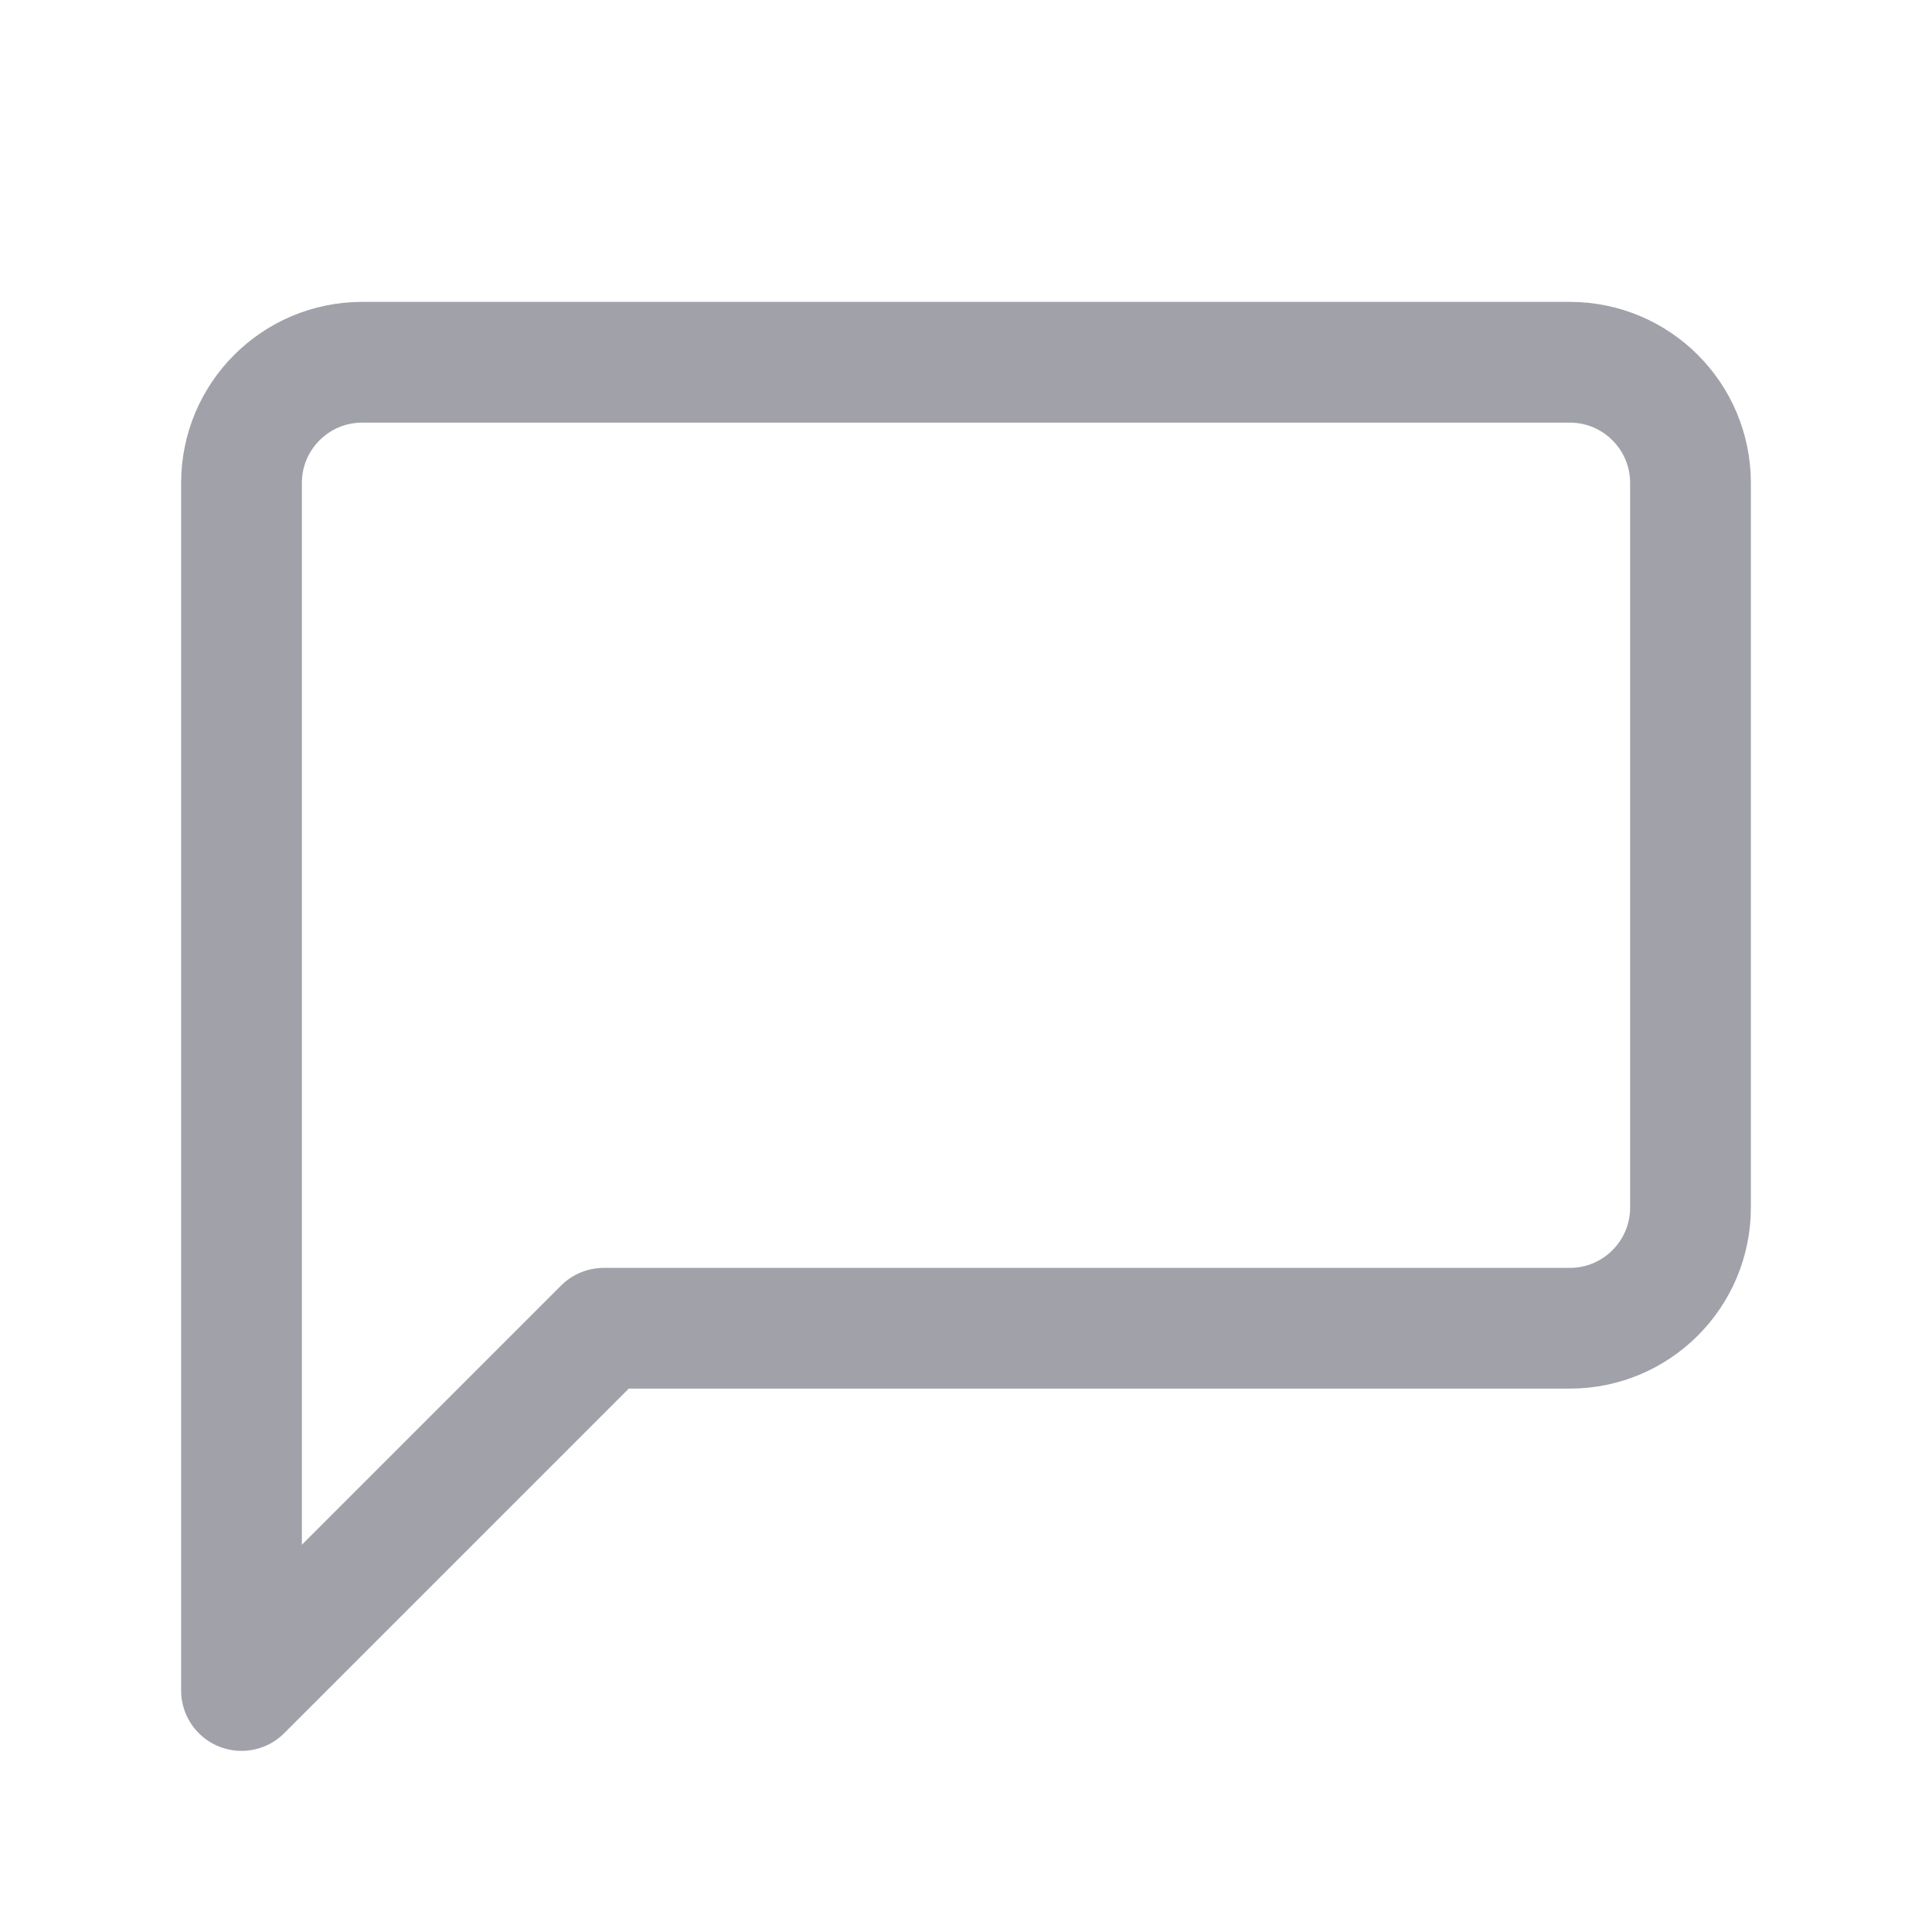
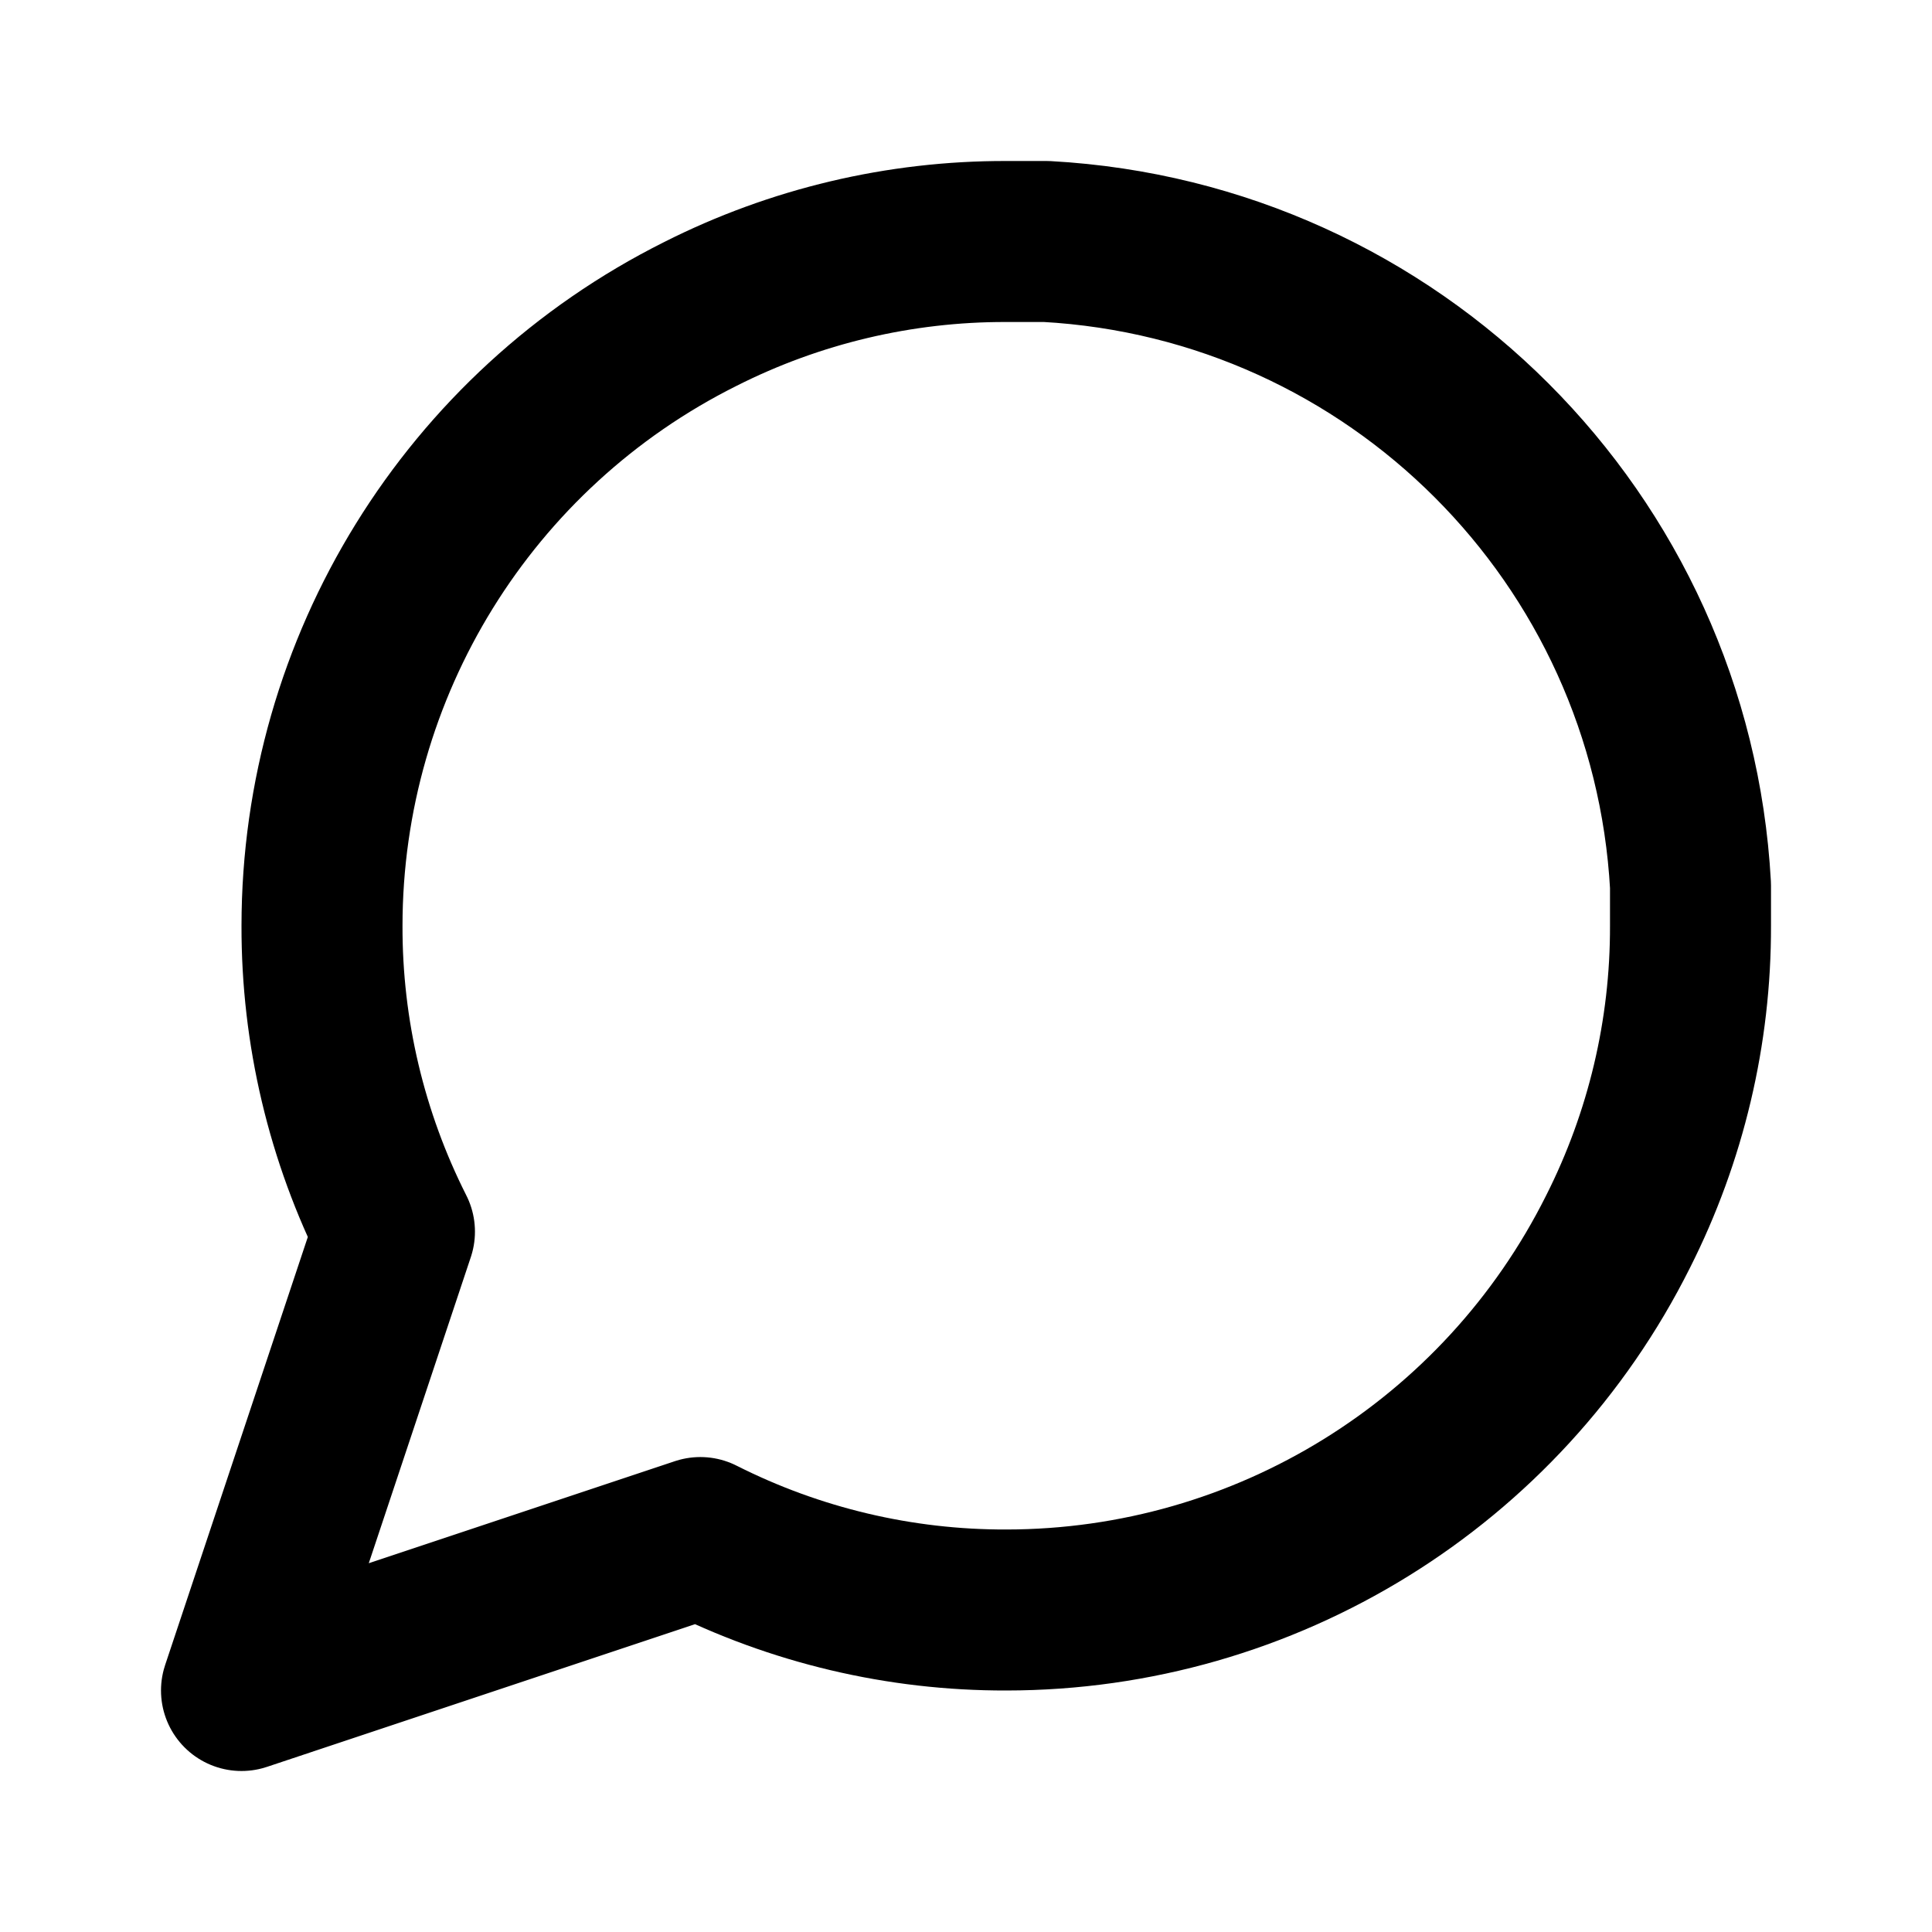
- <svg xmlns="http://www.w3.org/2000/svg" viewBox="0 0 32 32" width="32" height="32" class="message-icon">
-   <style>
- 		.message-icon path {
- 			stroke: #a1a1aa;
- 			stroke-width: 2;
- 			fill: none;
- 			stroke-linejoin: round;
- 			transition: stroke 0.3s;
- 		}
- 	</style>
-   <path d="M 6 6 C 4.895 6 4 6.895 4 8 L 4 28 L 10 22 L 26 22 C 27.105 22 28 21.105 28 20 L 28 8 C 28 6.895 27.105 6 26 6 L 6 6 Z" />
+ <svg xmlns="http://www.w3.org/2000/svg" width="18" height="18" viewBox="0 0 24 24" fill="none" stroke="currentColor" stroke-width="2" stroke-linecap="round" stroke-linejoin="round">
+   <path d="M21 11.5a8.38 8.38 0 0 1-.9 3.8 8.5 8.5 0 0 1-7.6 4.7 8.38 8.38 0 0 1-3.8-.9L3 21l1.9-5.7a8.38 8.38 0 0 1-.9-3.8 8.5 8.5 0 0 1 4.7-7.6 8.38 8.38 0 0 1 3.8-.9h.5a8.48 8.48 0 0 1 8 8v.5z" />
</svg>
